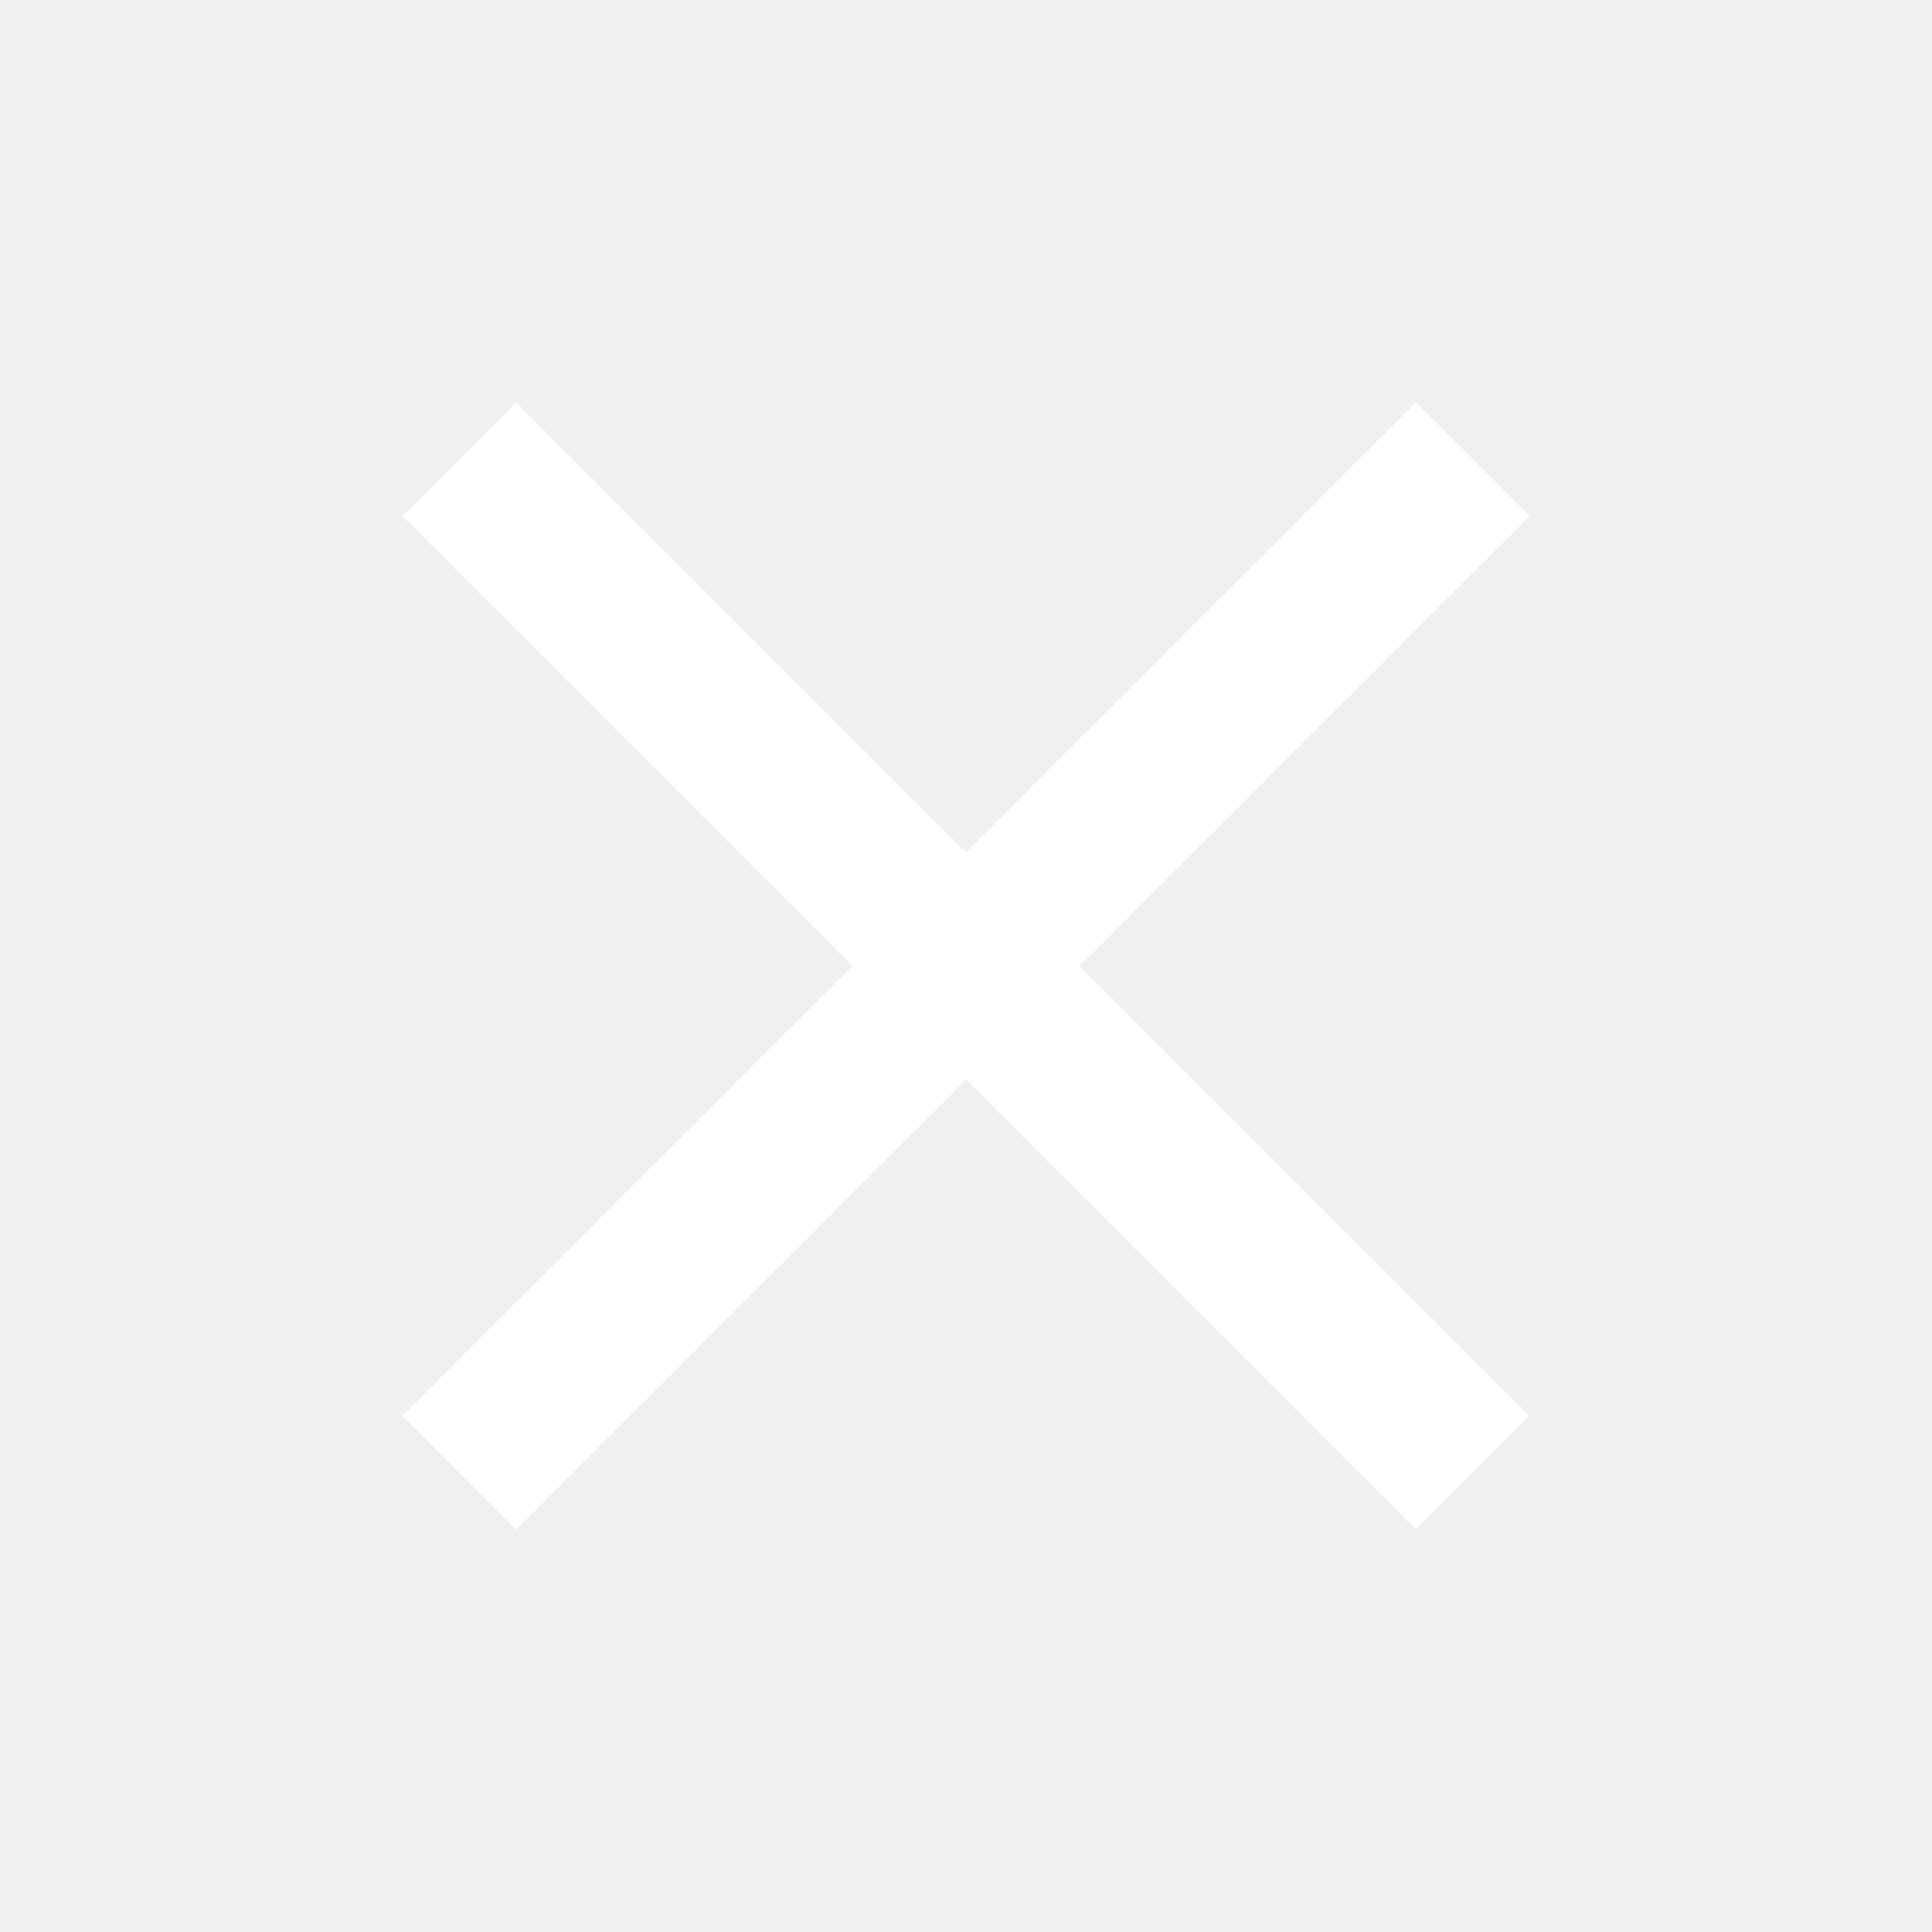
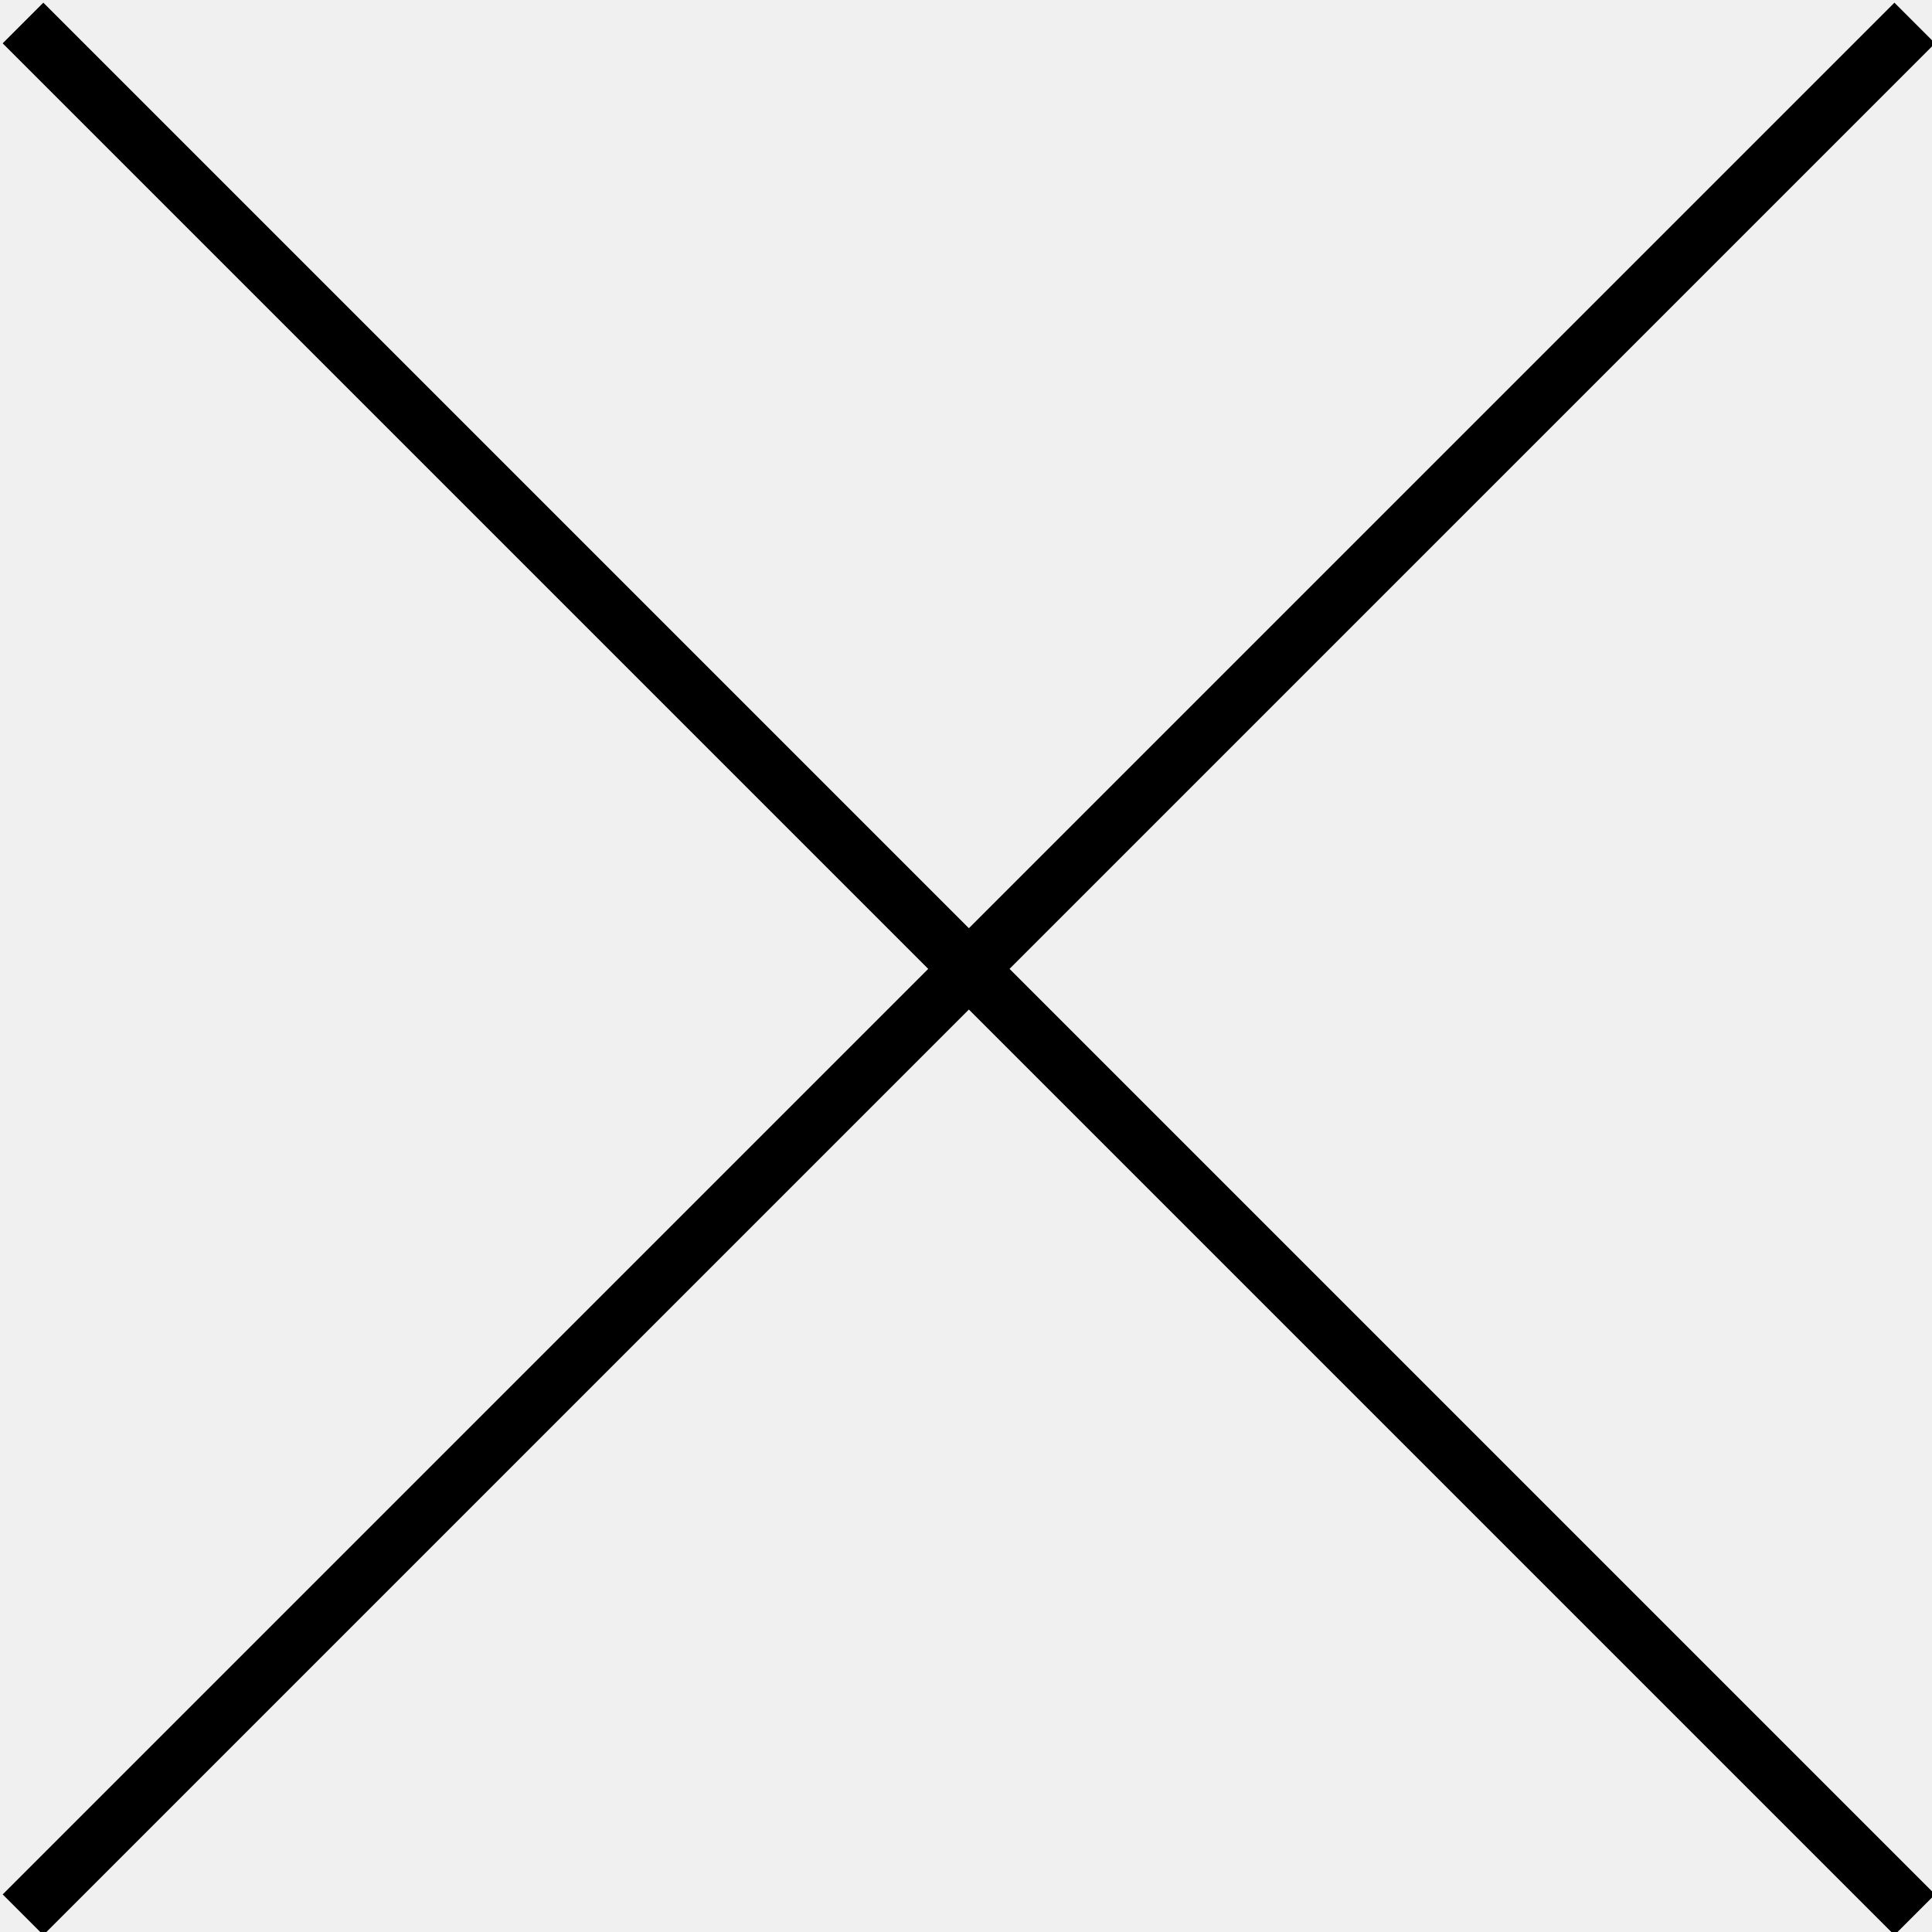
- <svg xmlns="http://www.w3.org/2000/svg" width="24" height="24" viewBox="0 0 24 24">
-   <path fill="white" d="M19 6.41L17.59 5 12 10.59 6.41 5 5 6.41 10.59 12 5 17.59 6.41 19 12 13.41 17.59 19 19 17.59 13.41 12z" />
-   <path d="M0 0h24v24H0z" fill="none" />
+ <svg xmlns="http://www.w3.org/2000/svg" width="168" height="168" viewBox="0 0 168 168" fill="none">
+   <path d="M2 2L84.25 84.25M166.5 166.5L84.25 84.25M84.25 84.25L166.5 2M84.25 84.25L2 166.5" stroke="black" stroke-width="5" />
</svg>
